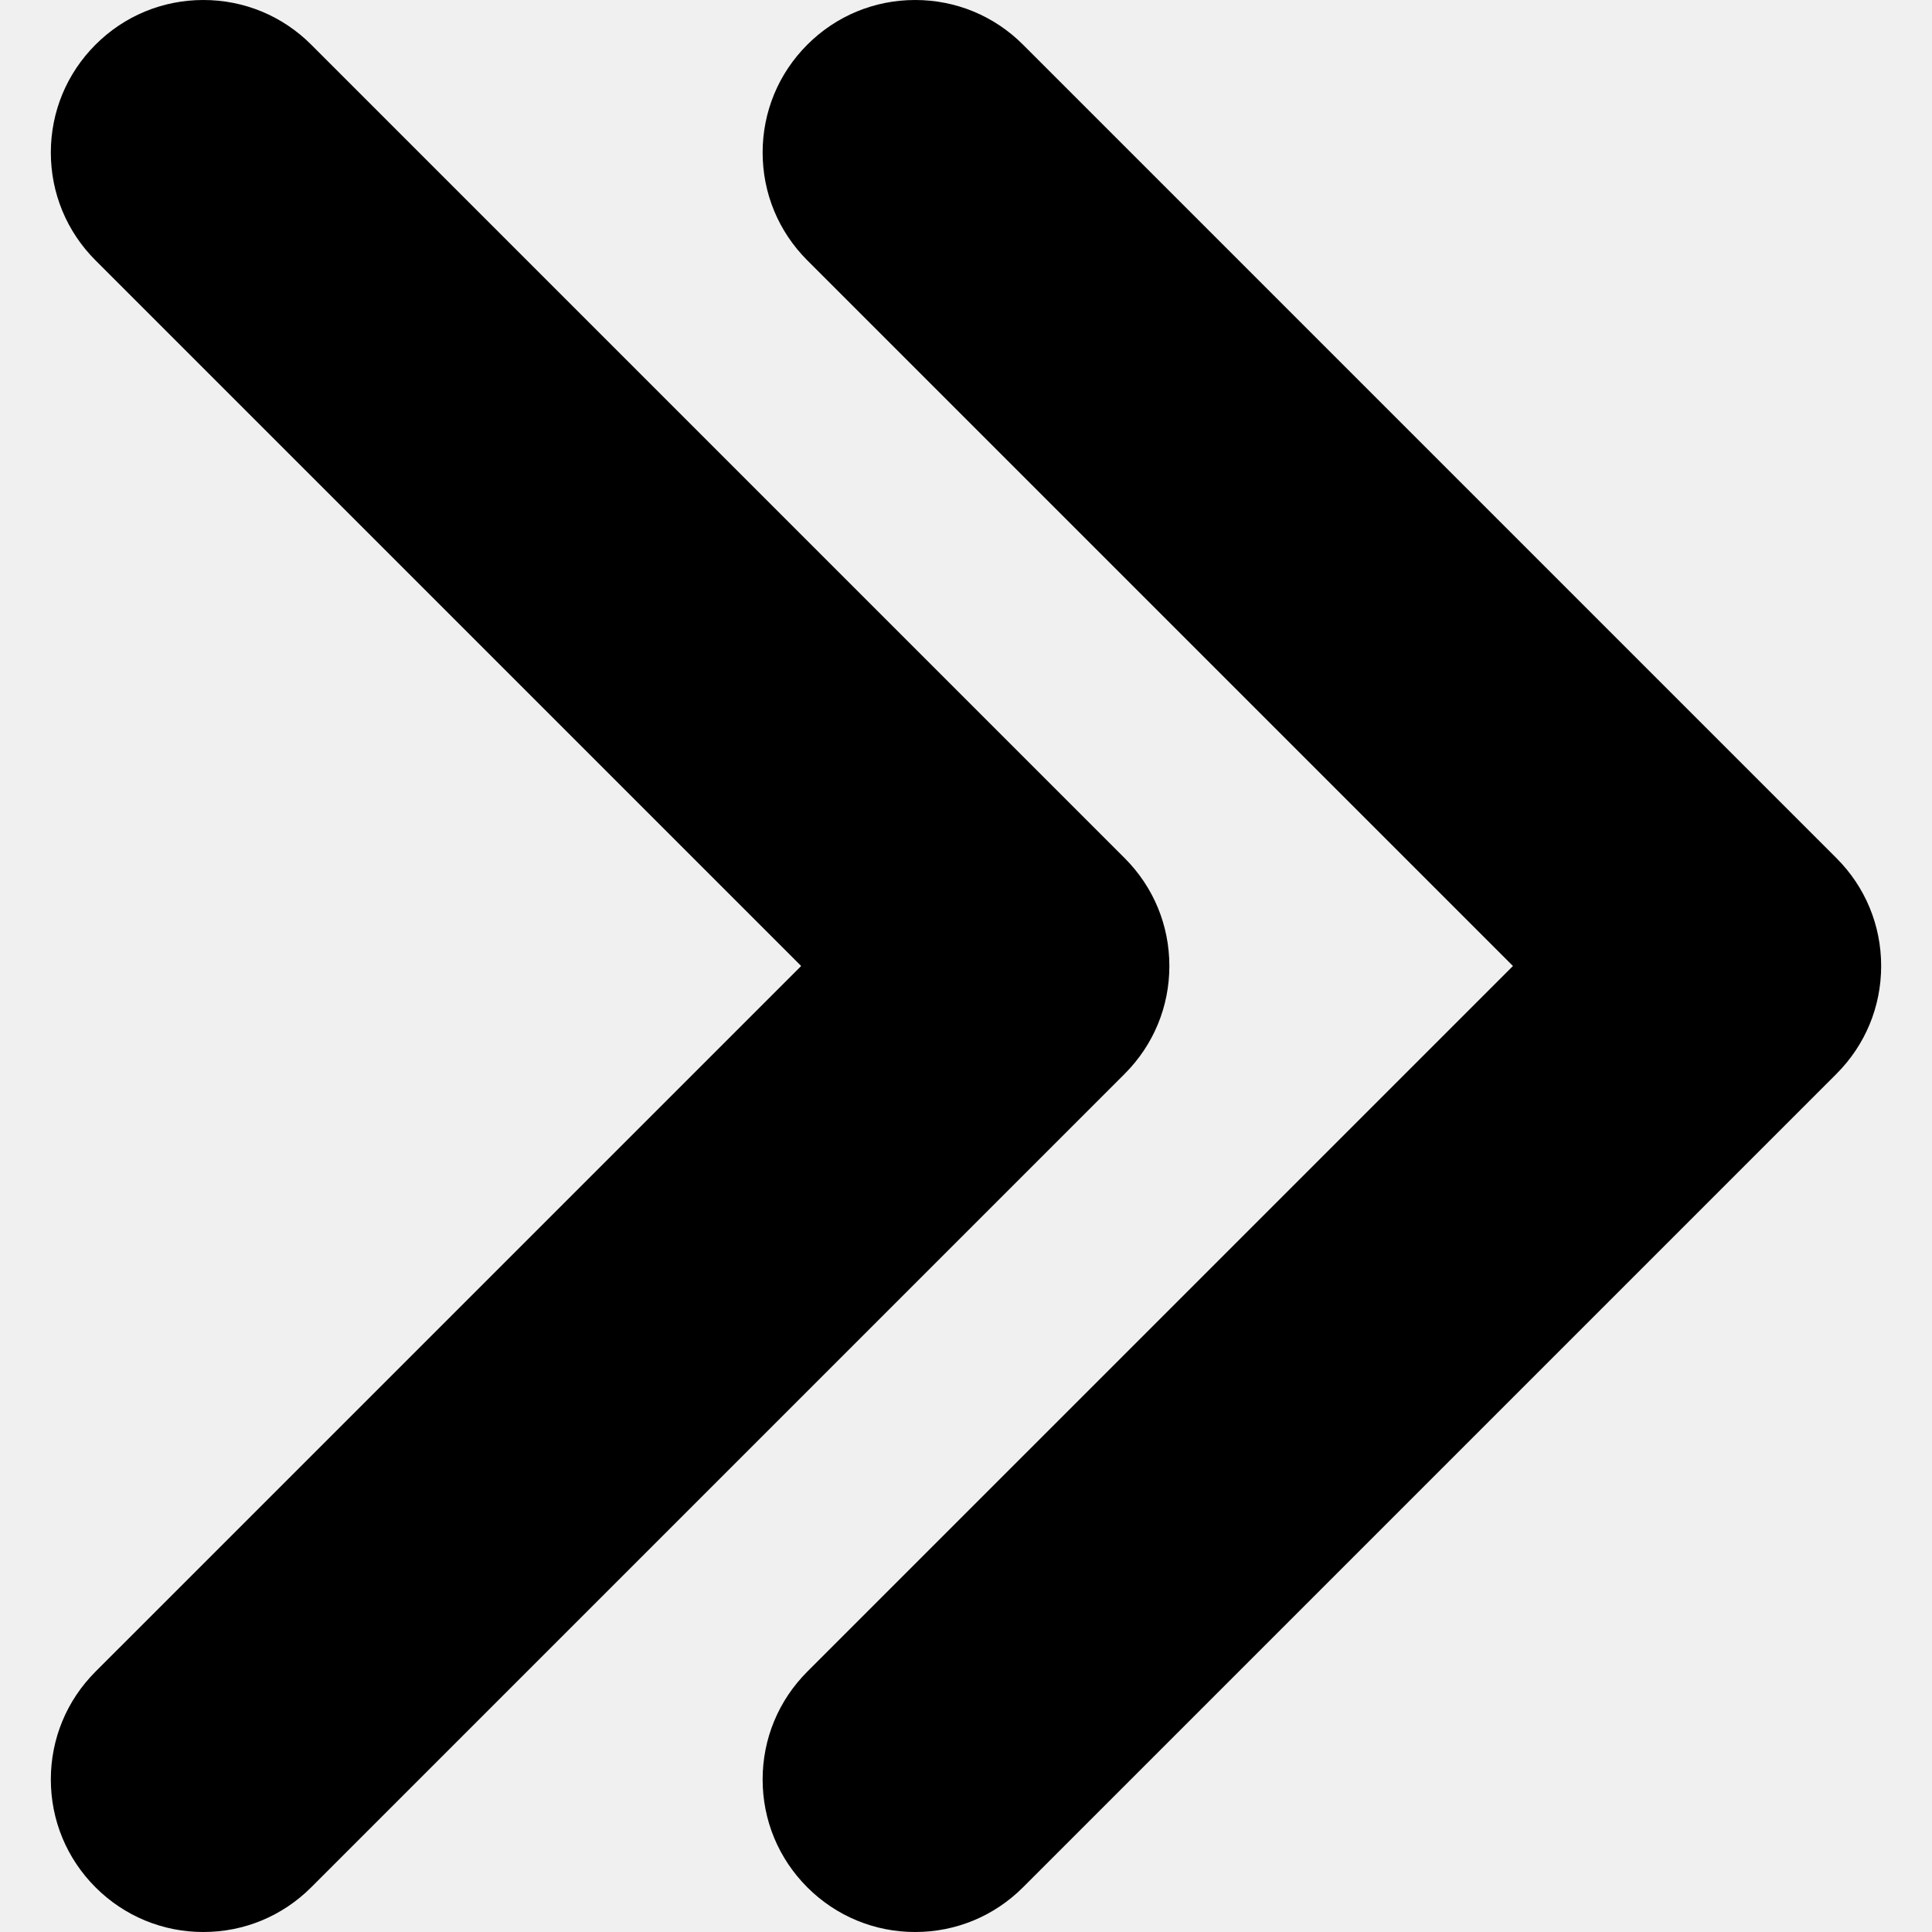
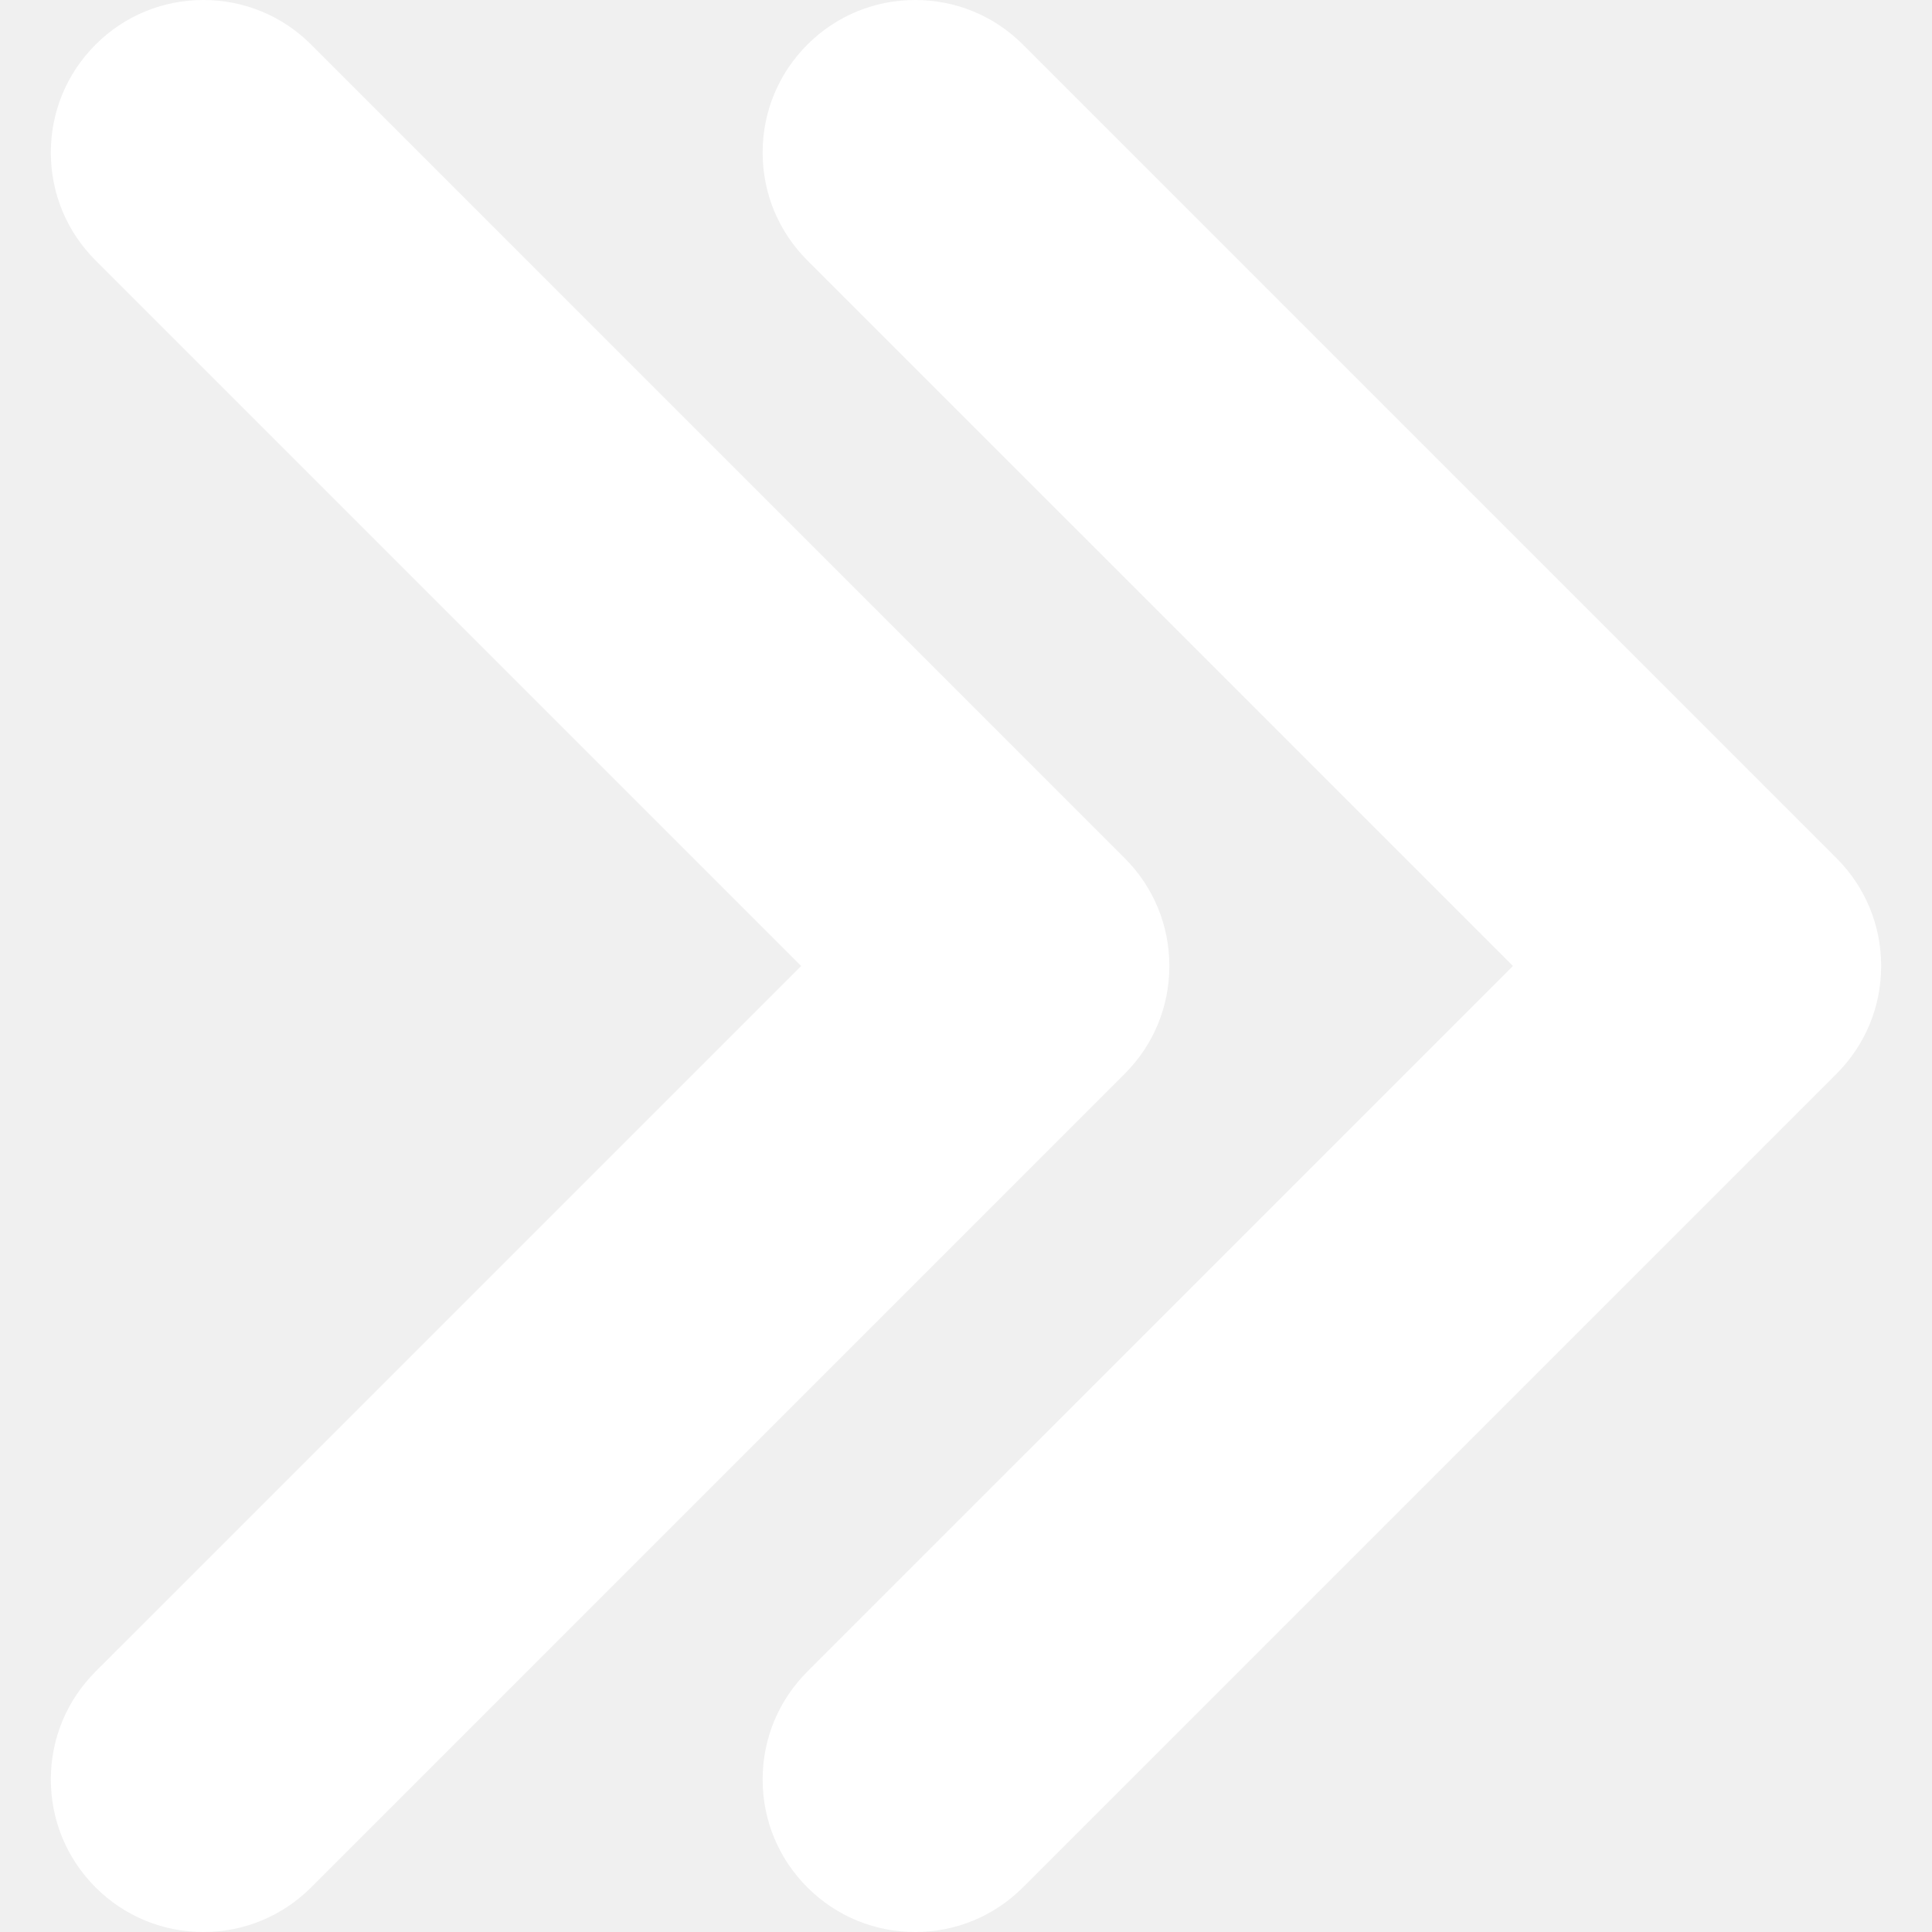
<svg xmlns="http://www.w3.org/2000/svg" id="Слой_1" enable-background="new 0 0 512 512" height="512" viewBox="0 0 512 512" width="512">
  <g>
-     <path d="m53.893 512c-10.79 0-20.934-4.204-28.579-11.836-7.632-7.638-11.842-17.79-11.842-28.586s4.211-20.948 11.842-28.582l187.001-186.998-187.001-186.997c-7.632-7.635-11.842-17.786-11.842-28.582s4.211-20.948 11.842-28.582 17.79-11.837 28.579-11.837 20.948 4.201 28.579 11.832l215.58 215.584c7.632 7.635 11.842 17.786 11.842 28.582s-4.211 20.948-11.842 28.582l-215.58 215.58c-7.644 7.636-17.789 11.84-28.579 11.84z" />
-     <path d="m242.526 512c-10.79 0-20.934-4.204-28.579-11.836-7.632-7.638-11.842-17.79-11.842-28.586s4.211-20.948 11.842-28.582l187.001-186.998-187.001-186.997c-7.632-7.635-11.842-17.786-11.842-28.582s4.211-20.948 11.842-28.582 17.79-11.837 28.579-11.837 20.948 4.201 28.579 11.832l215.58 215.584c7.632 7.635 11.842 17.786 11.842 28.582s-4.211 20.948-11.842 28.582l-215.58 215.58c-7.644 7.636-17.789 11.84-28.579 11.84z" />
+     <path fill="white" d="m53.893 512c-10.79 0-20.934-4.204-28.579-11.836-7.632-7.638-11.842-17.79-11.842-28.586s4.211-20.948 11.842-28.582l187.001-186.998-187.001-186.997c-7.632-7.635-11.842-17.786-11.842-28.582s4.211-20.948 11.842-28.582 17.79-11.837 28.579-11.837 20.948 4.201 28.579 11.832l215.58 215.584c7.632 7.635 11.842 17.786 11.842 28.582s-4.211 20.948-11.842 28.582l-215.58 215.58c-7.644 7.636-17.789 11.84-28.579 11.84z" />
+     <path fill="white" d="m242.526 512c-10.79 0-20.934-4.204-28.579-11.836-7.632-7.638-11.842-17.79-11.842-28.586s4.211-20.948 11.842-28.582l187.001-186.998-187.001-186.997c-7.632-7.635-11.842-17.786-11.842-28.582s4.211-20.948 11.842-28.582 17.79-11.837 28.579-11.837 20.948 4.201 28.579 11.832l215.58 215.584c7.632 7.635 11.842 17.786 11.842 28.582s-4.211 20.948-11.842 28.582l-215.58 215.58c-7.644 7.636-17.789 11.84-28.579 11.84z" />
  </g>
</svg>
